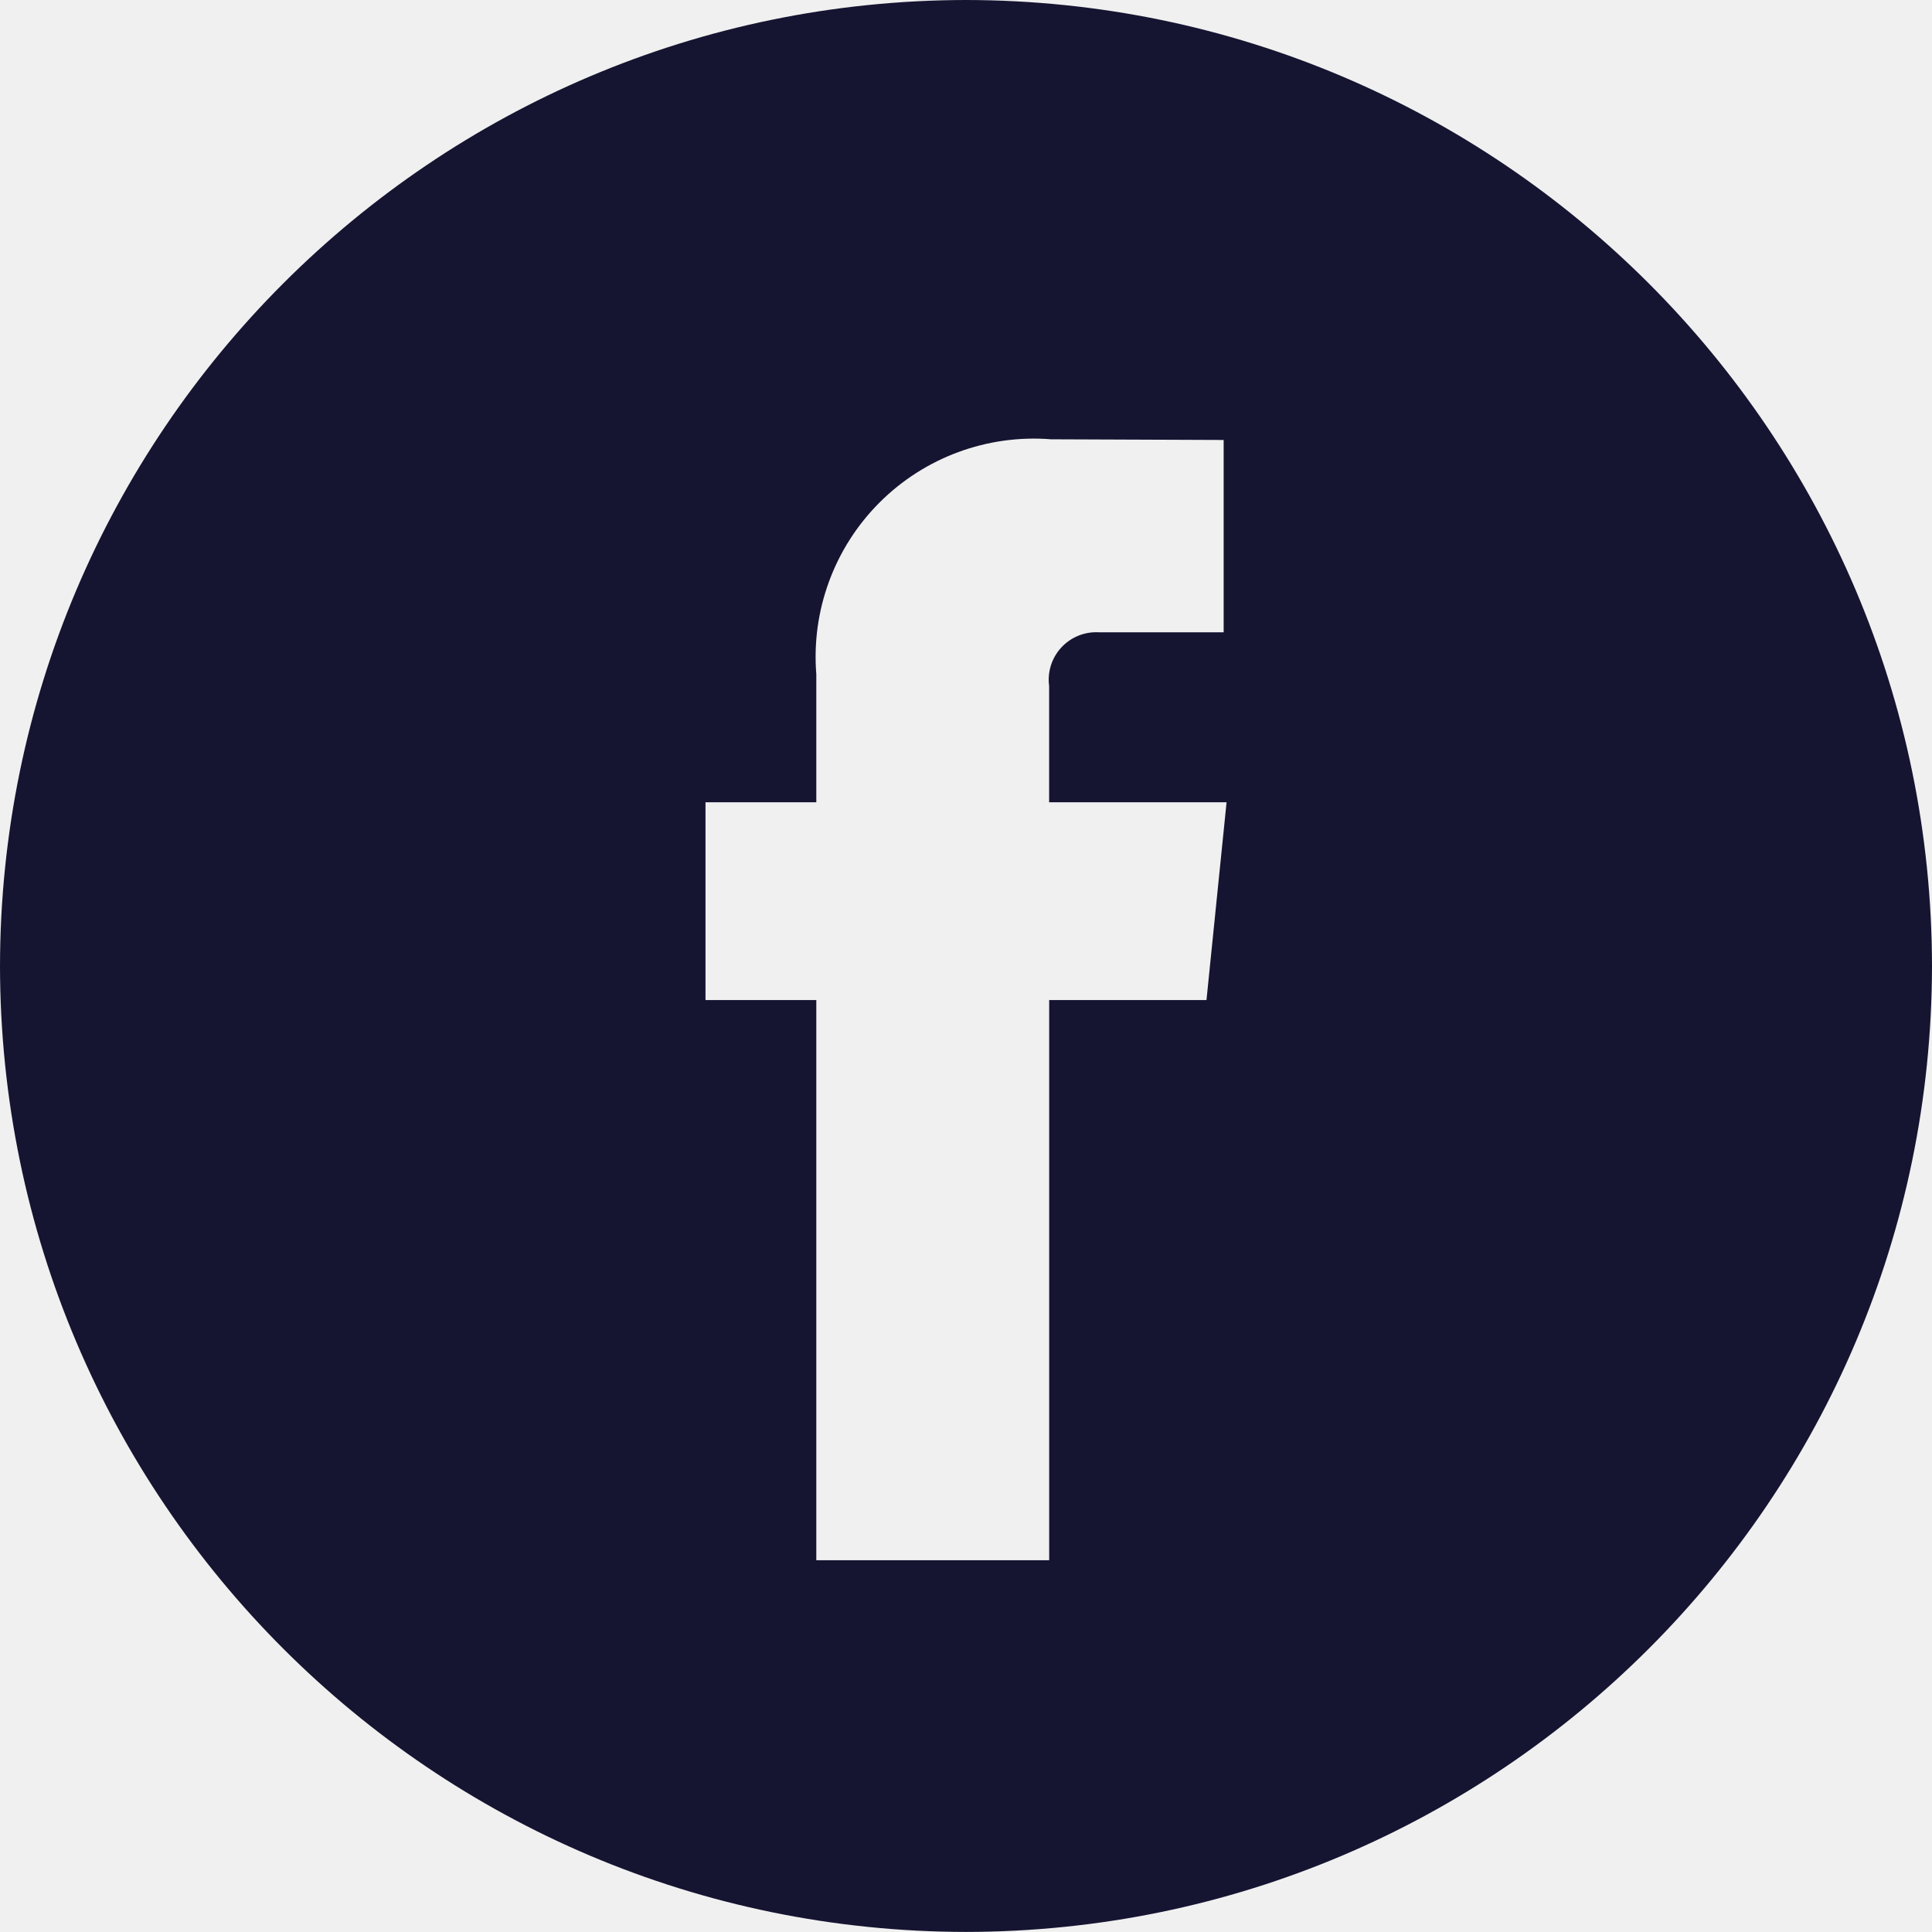
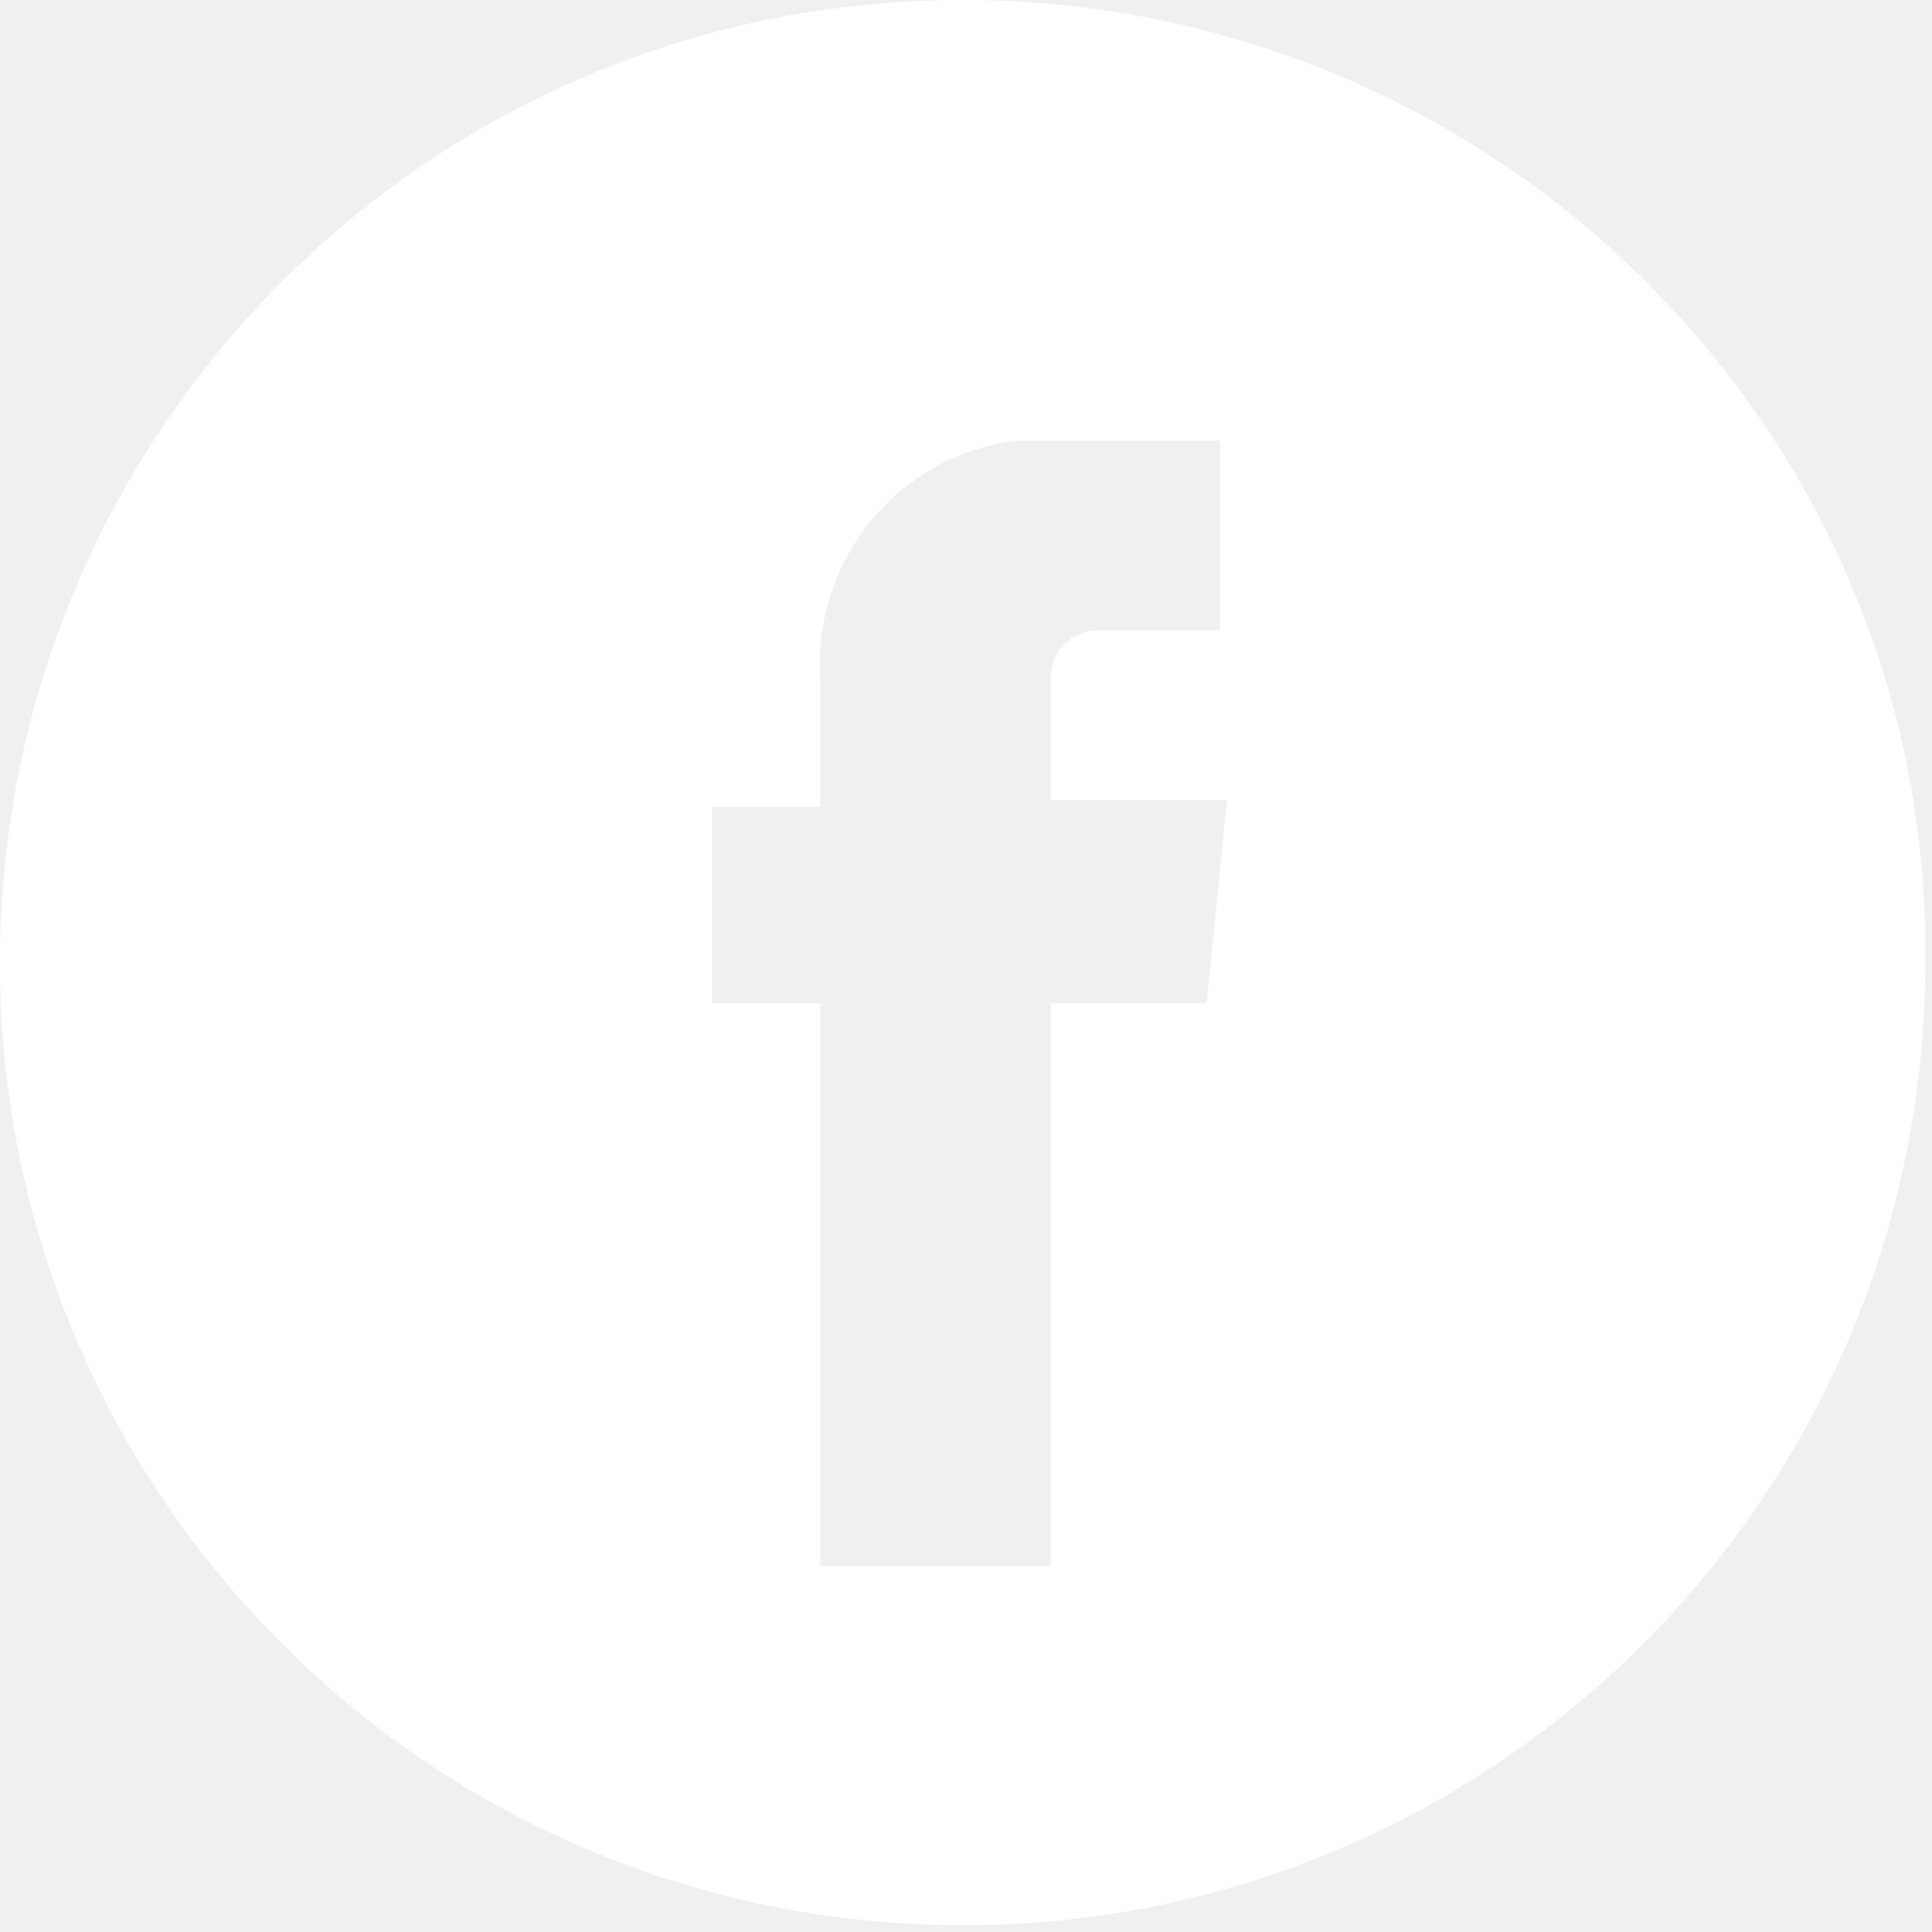
- <svg xmlns="http://www.w3.org/2000/svg" width="28.472" height="28.472" viewBox="0 0 28.472 28.472">
-   <path id="Path_8757" data-name="Path 8757" d="M-321.183,636.577a14.256,14.256,0,0,0-14.236,14.238,14.252,14.252,0,0,0,14.236,14.233,14.251,14.251,0,0,0,14.236-14.233,14.255,14.255,0,0,0-14.236-14.238Zm3.544,14.738h-2.318v8.255h-3.432v-8.255h-1.633V648.4h1.633v-1.886a3.216,3.216,0,0,1,3.461-3.463l2.542.01v2.834h-1.843a.7.7,0,0,0-.729.792V648.4h2.615Zm0,0" transform="translate(335.419 -636.577)" fill="#151532" />
+ <svg xmlns="http://www.w3.org/2000/svg" version="1.1" id="Layer_1" x="0px" y="0px" viewBox="-485 486.5 28.5 28.5" style="enable-background:new -485 486.5 28.5 28.5;" xml:space="preserve">
+   <style type="text/css">
+ 	.st0{fill:#FFFFFF;}
+ </style>
+   <path id="Path_8757" class="st0" d="M-470.8,486.5c-7.9,0-14.2,6.4-14.2,14.2c0,7.9,6.4,14.2,14.2,14.2c7.9,0,14.2-6.4,14.2-14.2  C-456.5,492.9-462.9,486.5-470.8,486.5z M-467.2,501.3h-2.3v8.3h-3.4v-8.3h-1.6v-2.9h1.6v-1.9c-0.1-1.8,1.2-3.3,2.9-3.5  c0.2,0,0.3,0,0.5,0l2.5,0v2.8h-1.8c-0.4,0-0.7,0.3-0.7,0.7c0,0,0,0.1,0,0.1v1.7h2.6L-467.2,501.3z" />
</svg>
